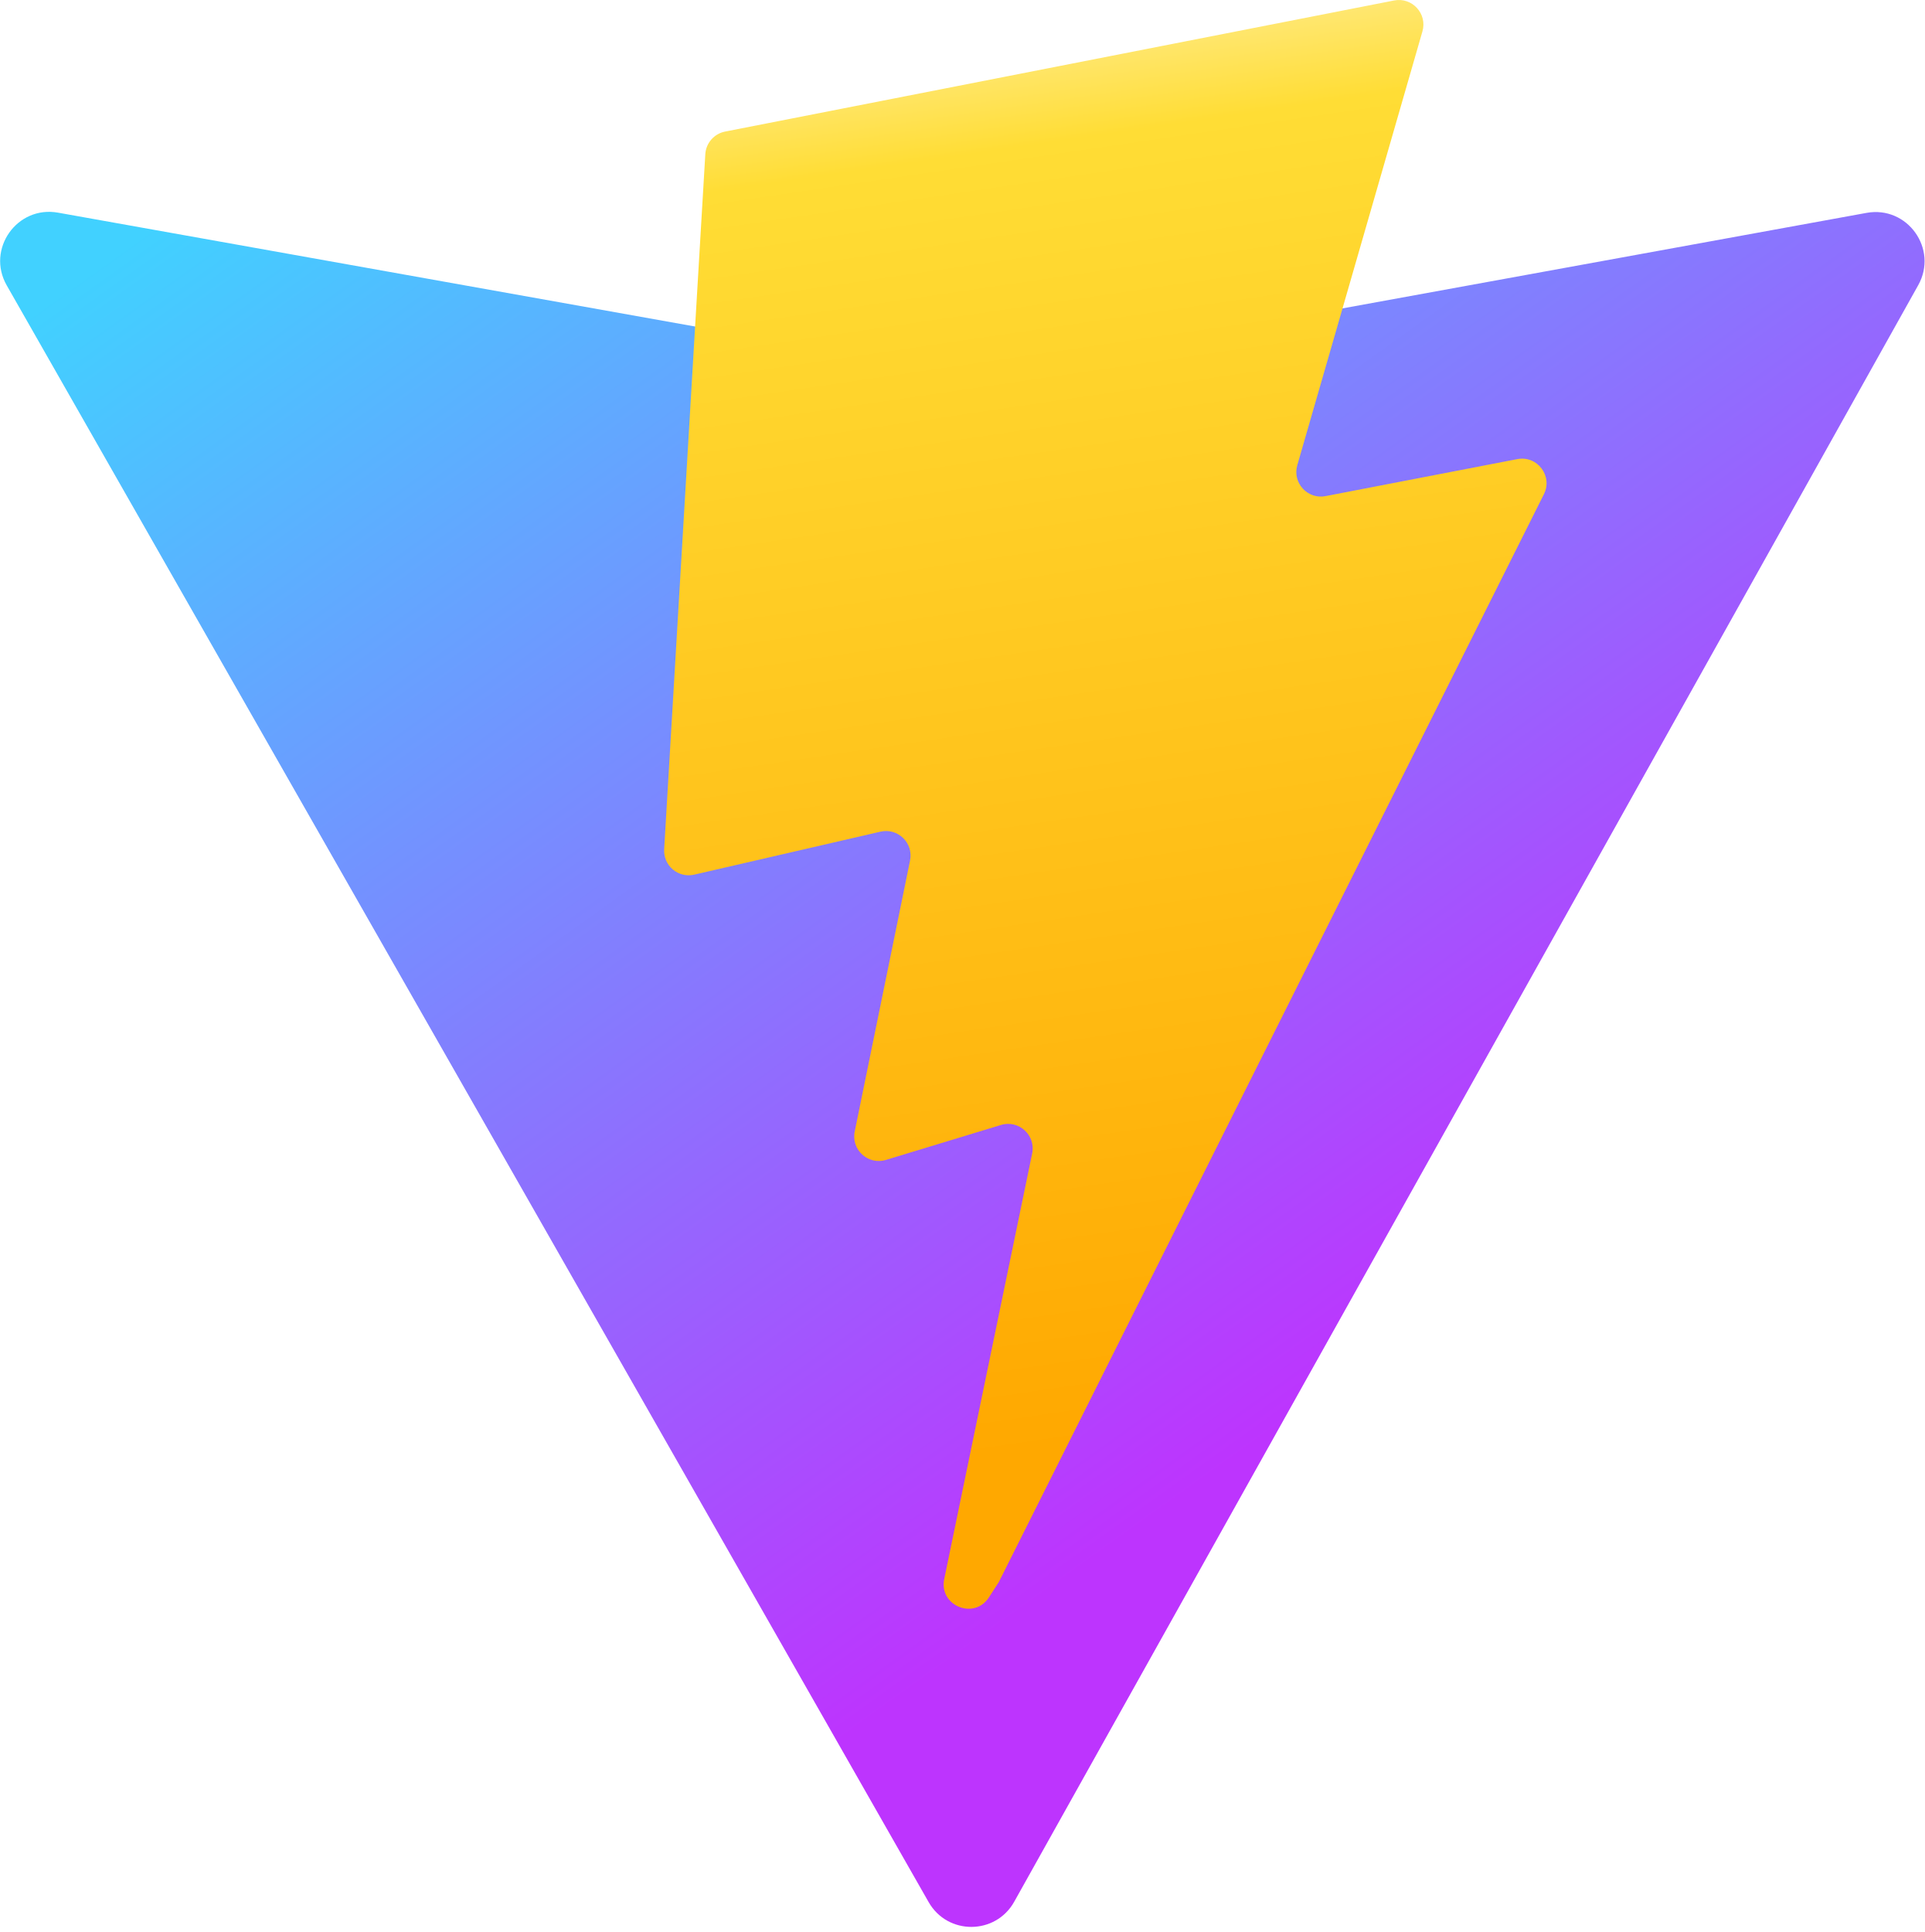
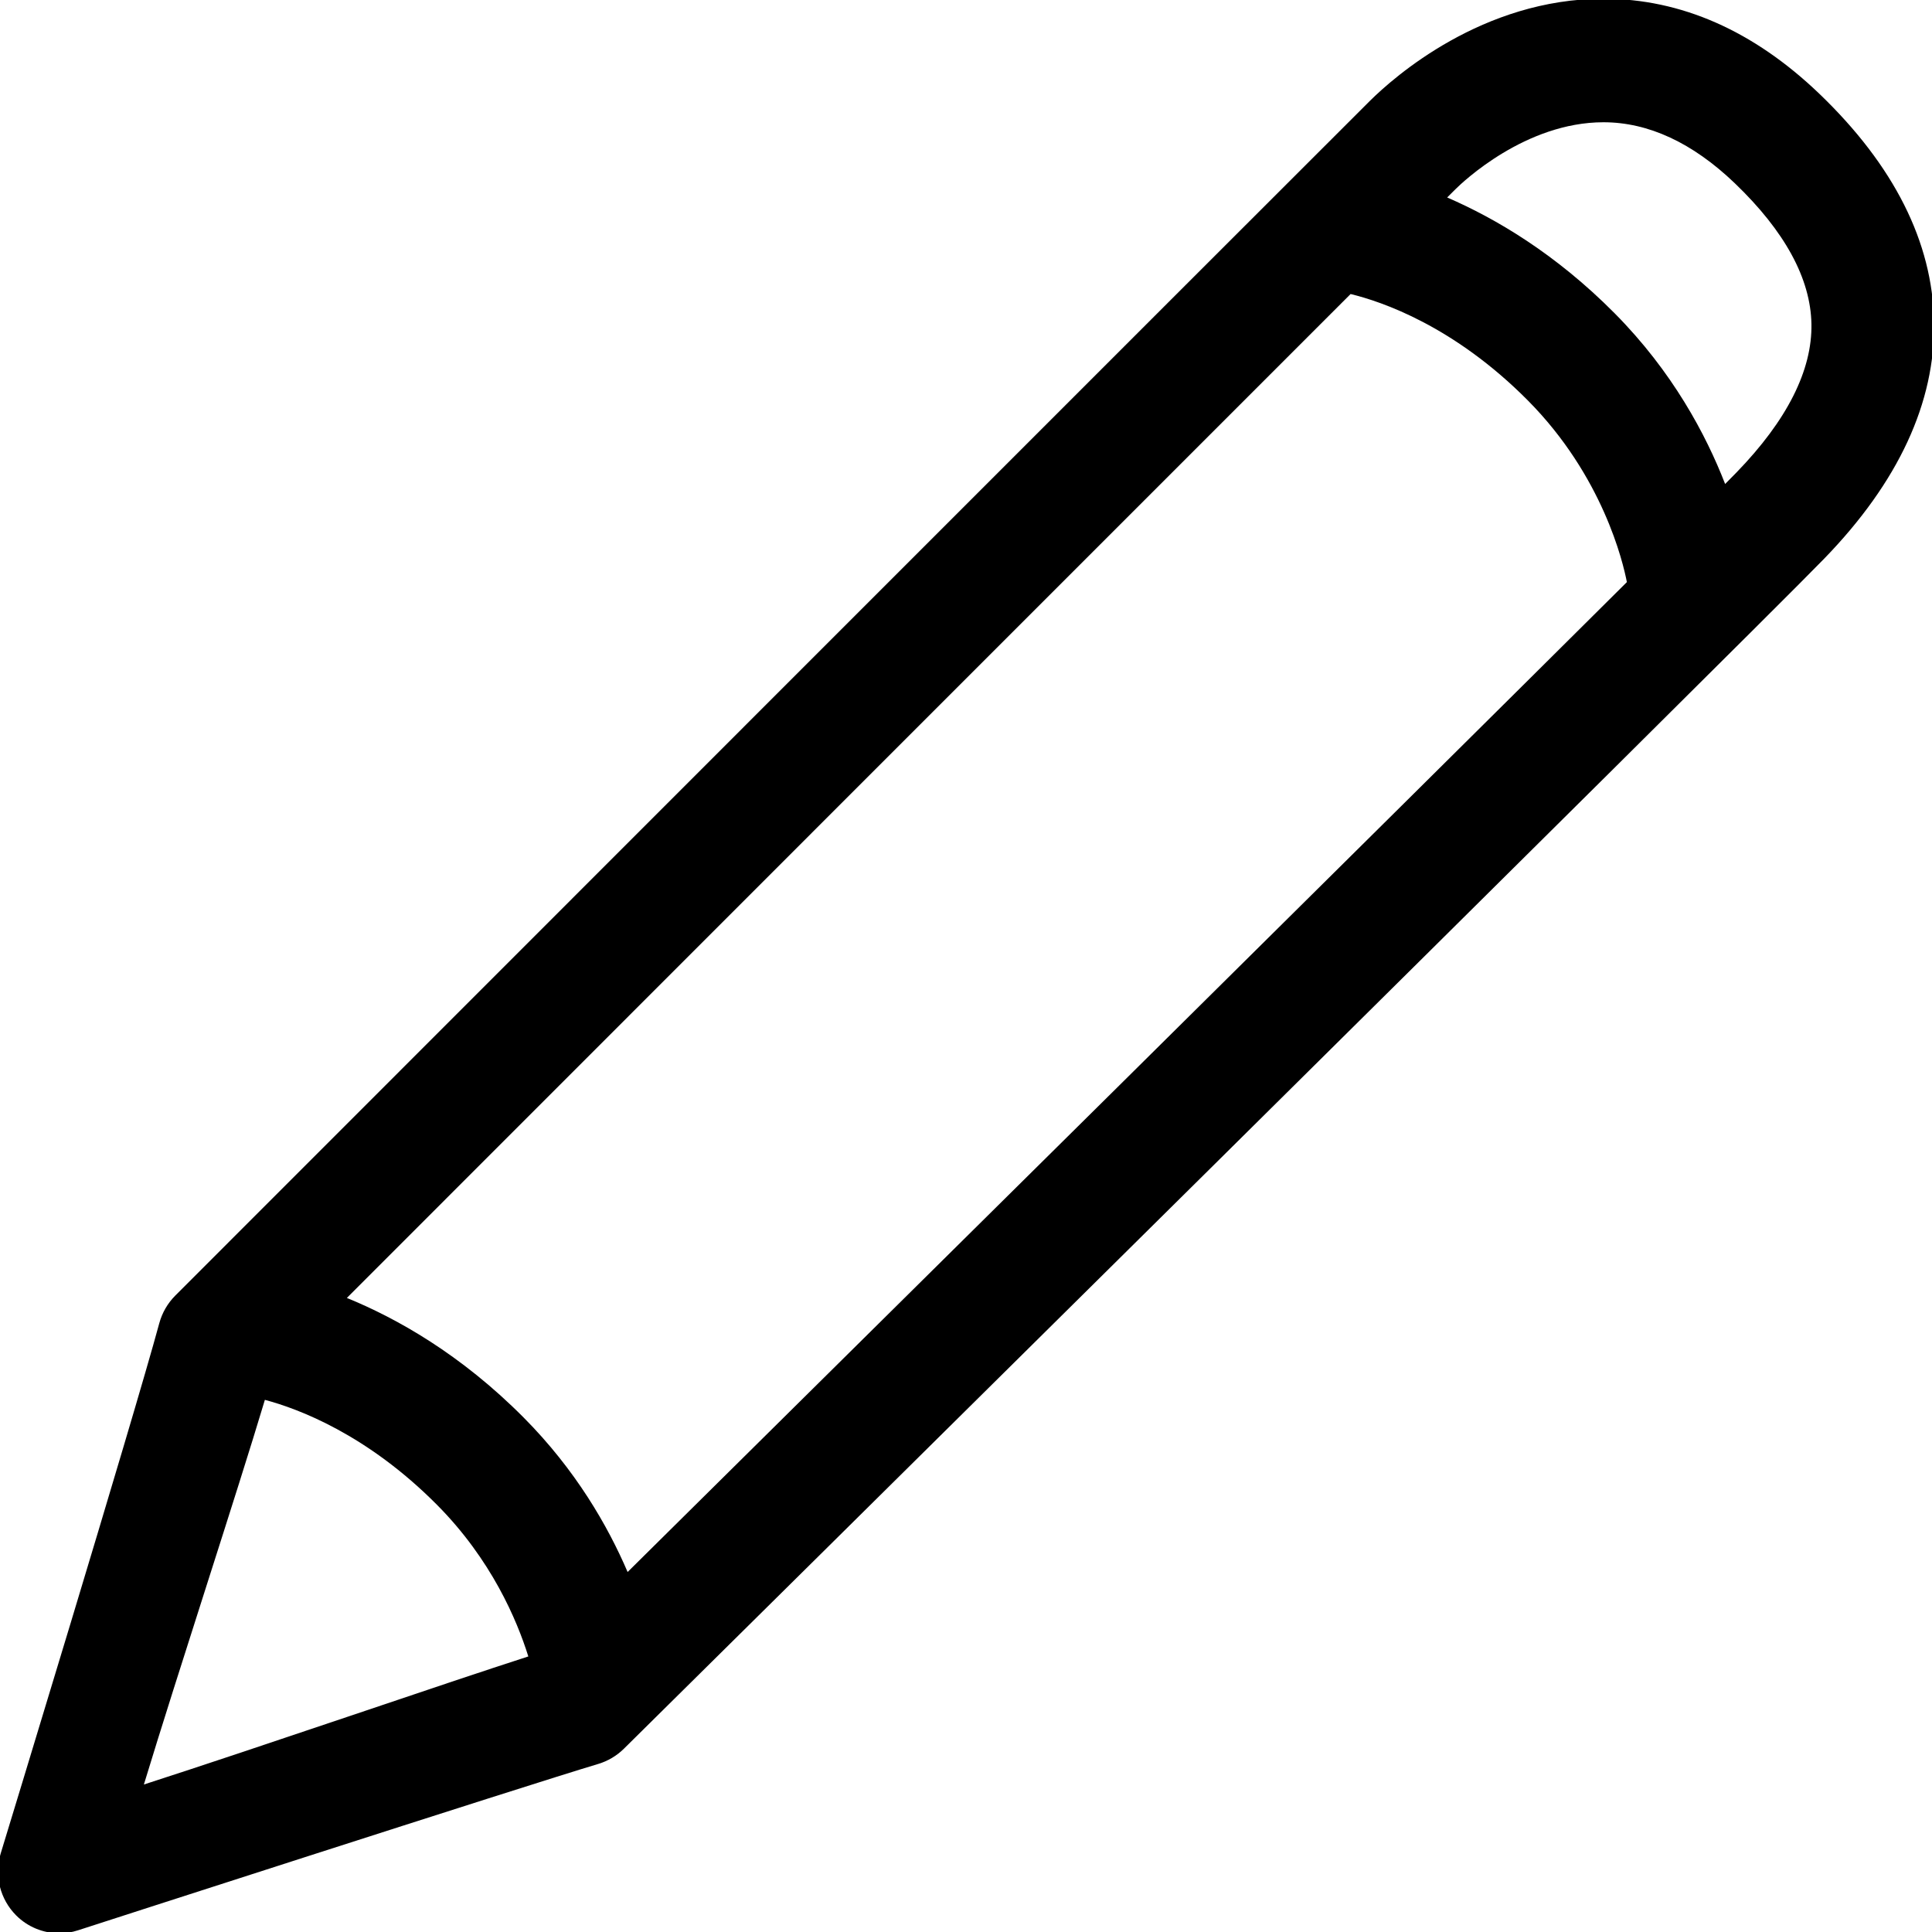
- <svg xmlns="http://www.w3.org/2000/svg" aria-hidden="true" role="img" class="iconify iconify--logos" width="31.88" height="32" preserveAspectRatio="xMidYMid meet" viewBox="0 0 256 257">
-   <defs>
-     <linearGradient id="IconifyId1813088fe1fbc01fb466" x1="-.828%" x2="57.636%" y1="7.652%" y2="78.411%">
-       <stop offset="0%" stop-color="#41D1FF" />
-       <stop offset="100%" stop-color="#BD34FE" />
-     </linearGradient>
-     <linearGradient id="IconifyId1813088fe1fbc01fb467" x1="43.376%" x2="50.316%" y1="2.242%" y2="89.03%">
-       <stop offset="0%" stop-color="#FFEA83" />
-       <stop offset="8.333%" stop-color="#FFDD35" />
-       <stop offset="100%" stop-color="#FFA800" />
-     </linearGradient>
-   </defs>
-   <path fill="url(#IconifyId1813088fe1fbc01fb466)" d="M255.153 37.938L134.897 252.976c-2.483 4.44-8.862 4.466-11.382.048L.875 37.958c-2.746-4.814 1.371-10.646 6.827-9.67l120.385 21.517a6.537 6.537 0 0 0 2.322-.004l117.867-21.483c5.438-.991 9.574 4.796 6.877 9.62Z" />
-   <path fill="url(#IconifyId1813088fe1fbc01fb467)" d="M185.432.063L96.44 17.501a3.268 3.268 0 0 0-2.634 3.014l-5.474 92.456a3.268 3.268 0 0 0 3.997 3.378l24.777-5.718c2.318-.535 4.413 1.507 3.936 3.838l-7.361 36.047c-.495 2.426 1.782 4.5 4.151 3.78l15.304-4.649c2.372-.72 4.652 1.36 4.15 3.788l-11.698 56.621c-.732 3.542 3.979 5.473 5.943 2.437l1.313-2.028l72.516-144.72c1.215-2.423-.88-5.186-3.54-4.672l-25.505 4.922c-2.396.462-4.435-1.77-3.759-4.114l16.646-57.705c.677-2.35-1.37-4.583-3.769-4.113Z" />
+ <svg xmlns="http://www.w3.org/2000/svg" width="512" height="512" viewBox="0 0 1024 1024">
+   <path fill="#000000" d="M964.256 49.664C929.392 16.256 890.933-.672 849.877-.672c-64.192 0-111.024 41.472-123.841 54.176c-18.032 17.856-633.152 633.2-633.152 633.2a33.011 33.011 0 0 0-8.447 14.592C70.565 752.559 1.077 980.016.387 982.304c-3.567 11.648-.384 24.337 8.208 32.928a32.336 32.336 0 0 0 22.831 9.44c3.312 0 6.655-.496 9.919-1.569c2.352-.767 237.136-76.655 275.775-88.19a32.736 32.736 0 0 0 13.536-8.033c24.416-24.128 598.128-591.456 636.208-630.784c39.392-40.592 58.96-82.864 58.208-125.616c-.784-42.208-21.248-82.848-60.816-120.816zM715.845 155.84c16.304 3.952 54.753 16.862 94.017 56.479c39.68 40.032 50.416 85.792 52.416 96.208c-125.824 125.168-415.456 411.728-529.632 524.672c-10.544-24.56-27.584-54.144-54.993-81.76c-33.471-33.728-67.536-52.783-93.808-63.503c112.992-113.008 408.08-408.224 532-532.096zM140.39 741.95c17.584 4.672 54.111 18.224 91.344 55.76c28.672 28.912 42.208 60.8 48.288 80.24c-44.48 14.304-141.872 47.92-203.76 67.872c18.336-60.336 49.311-154.304 64.128-203.872zm780.031-491.584a1748.764 1748.764 0 0 1-6.065 6.16c-10.113-26.049-27.857-59.52-58.577-90.496c-31.391-31.648-63.231-50.32-88.75-61.36c2.175-2.16 3.855-3.857 4.511-4.496c3.664-3.617 36.897-35.376 78.32-35.376c23.84 0 47.248 10.88 69.617 32.32c26.511 25.424 40.175 50.512 40.624 74.592c.431 24.576-12.913 51.04-39.68 78.656z" />
</svg>
